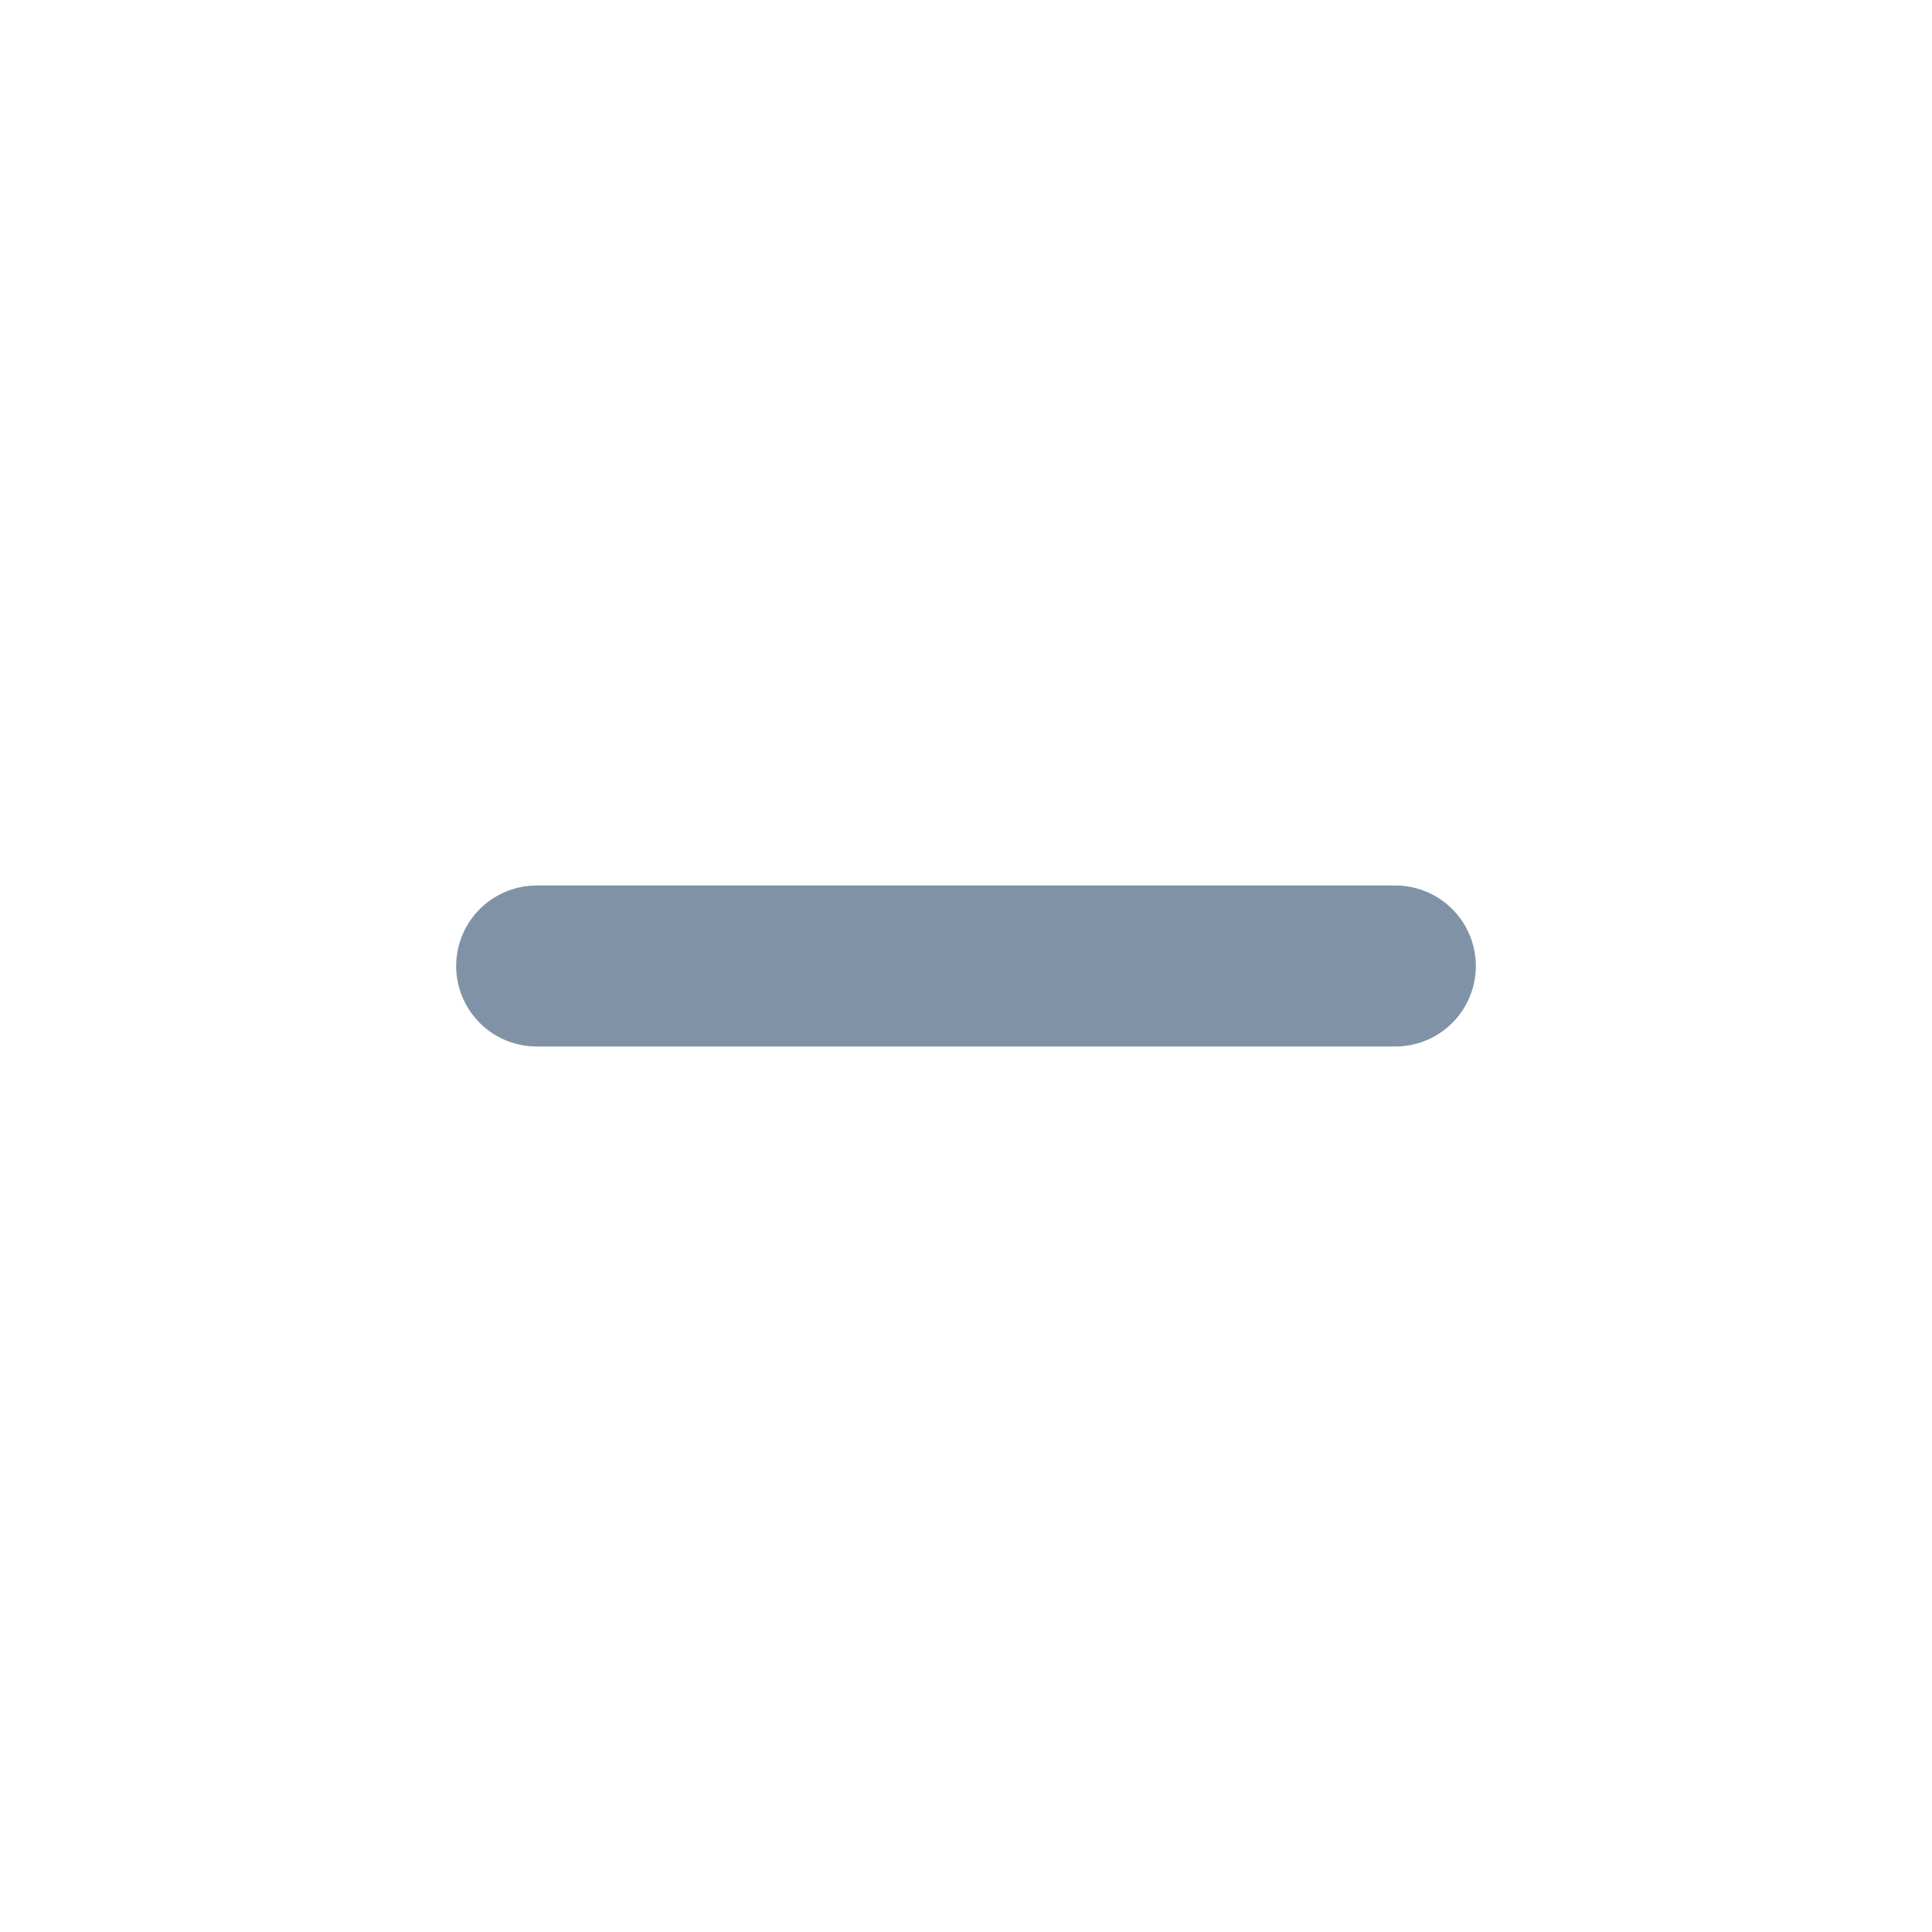
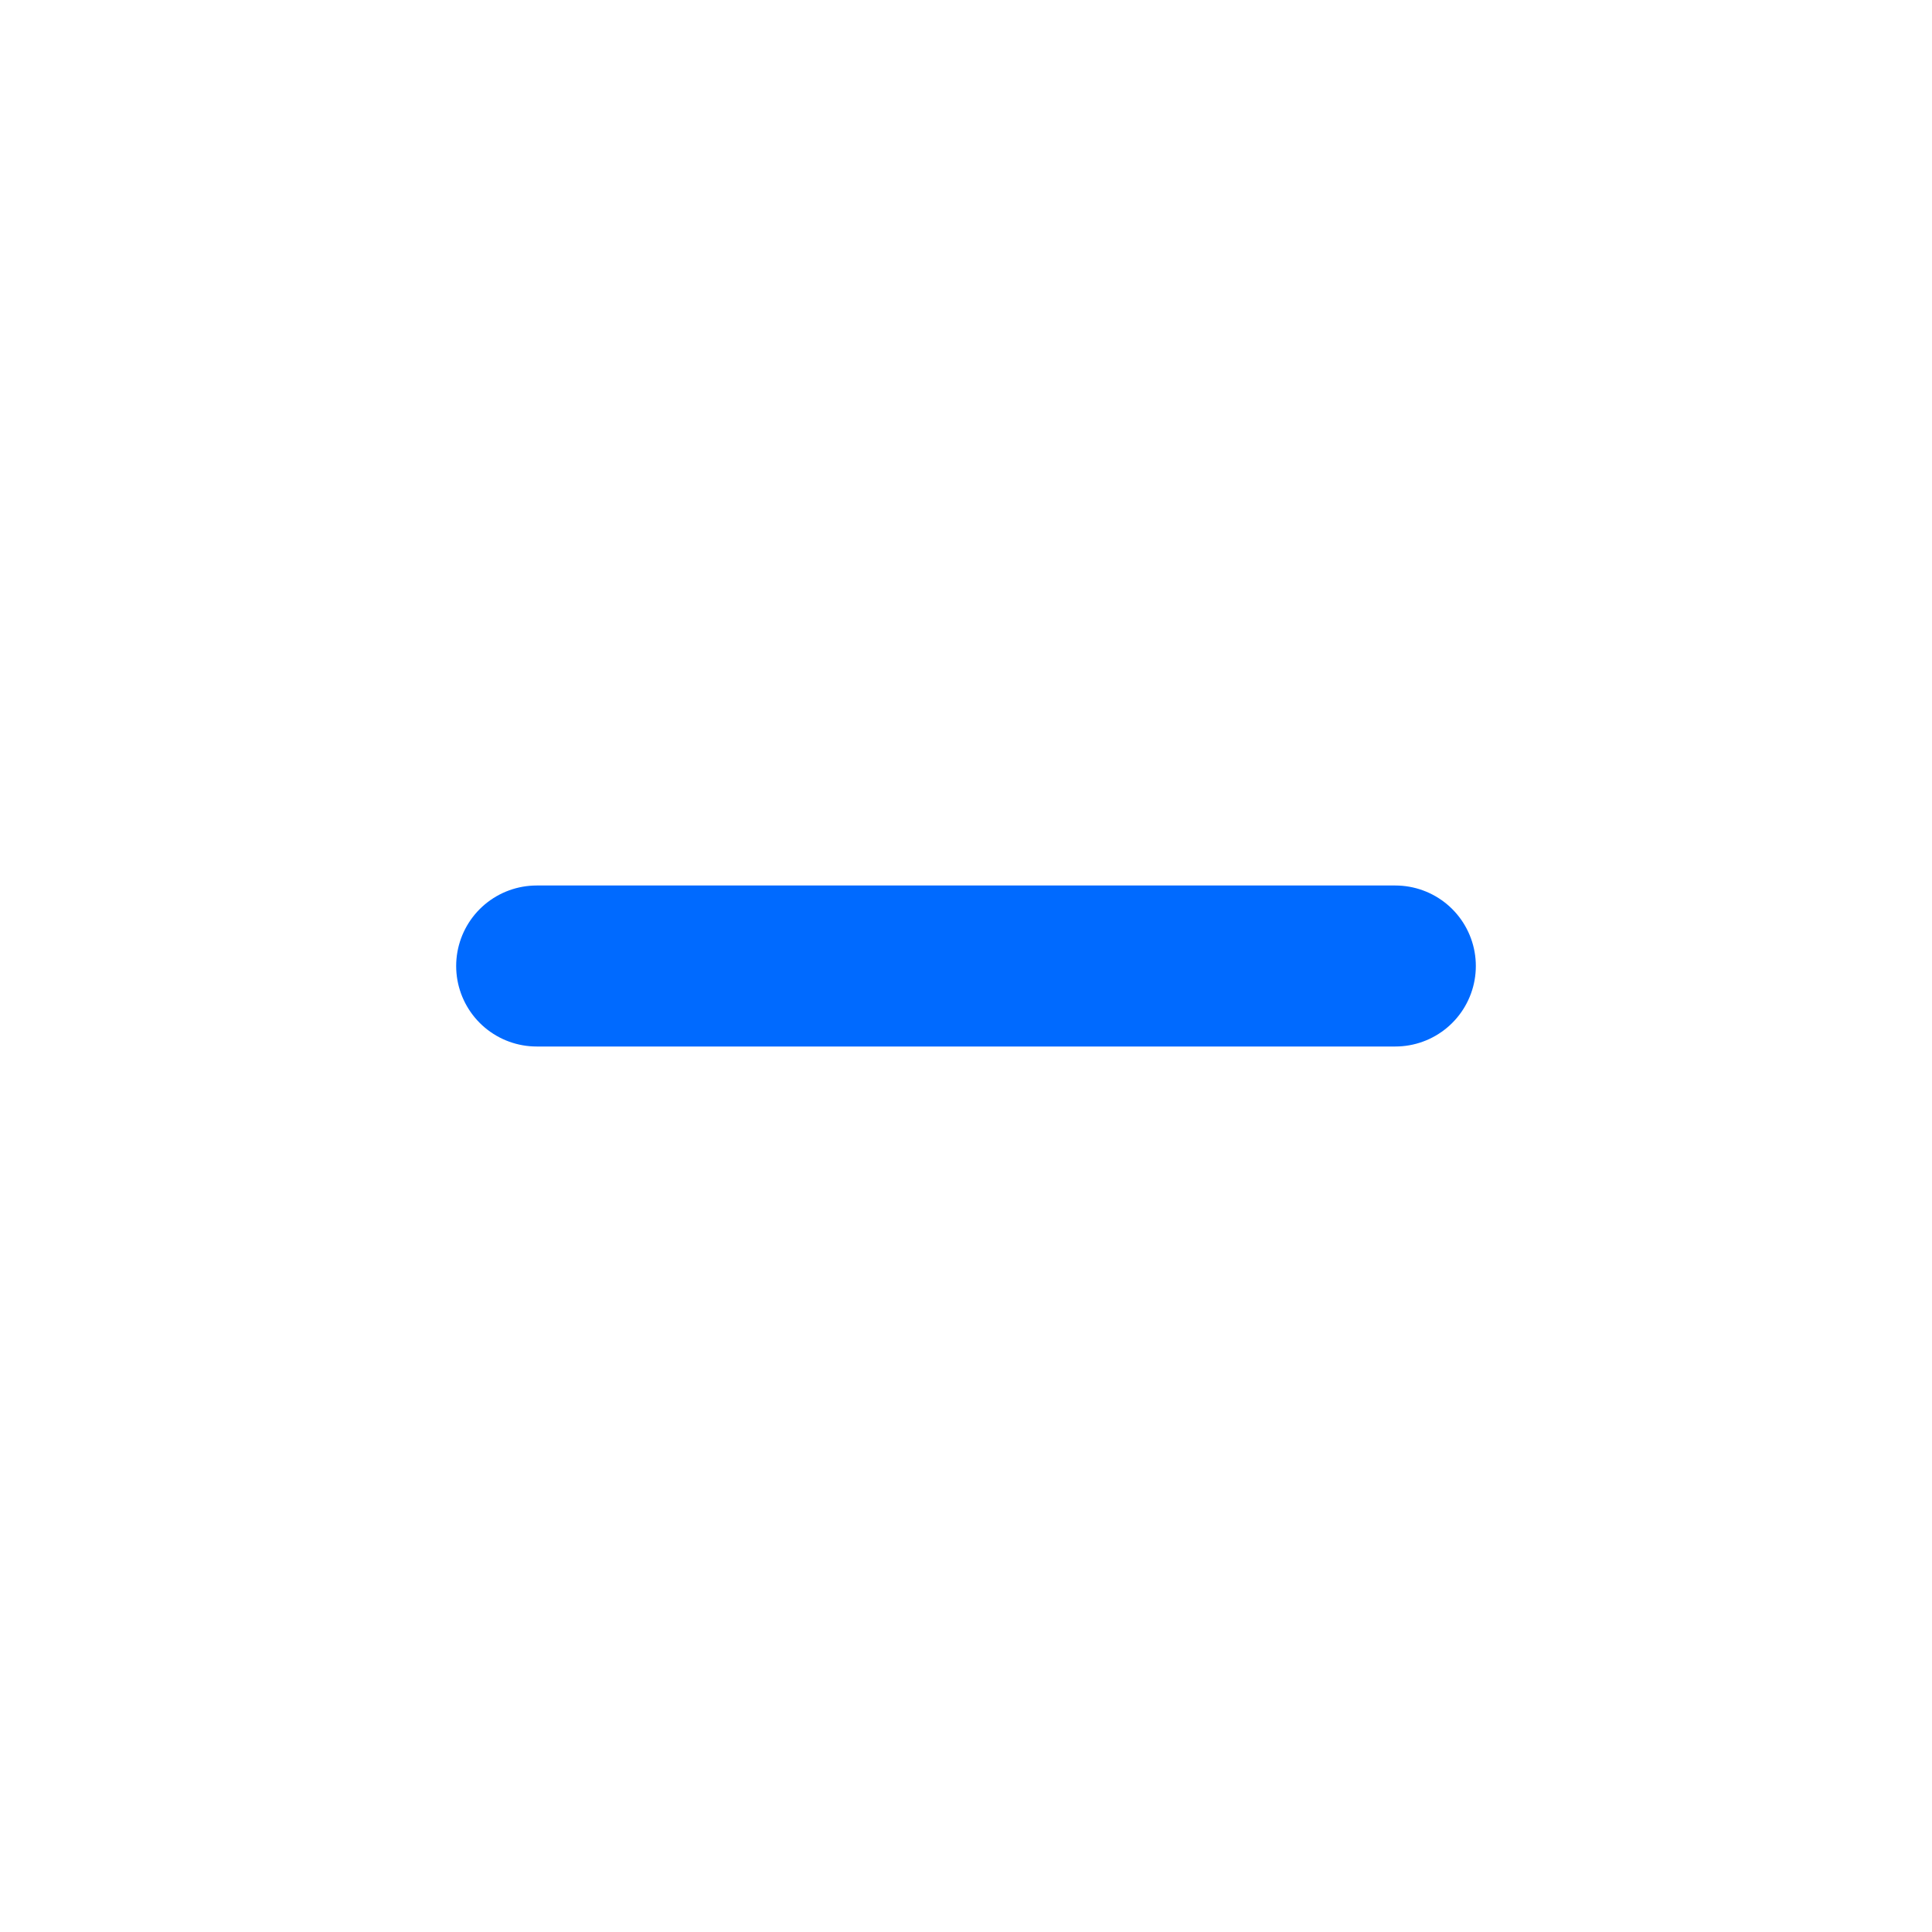
<svg xmlns="http://www.w3.org/2000/svg" width="18" height="18" viewBox="0 0 18 18" fill="none">
-   <path d="M5 9L13 9" stroke="#8093A6" stroke-width="1.5" stroke-linecap="round" stroke-linejoin="round" />
+   <path d="M5 9L13 9" stroke="#006AFF" stroke-width="1.5" stroke-linecap="round" stroke-linejoin="round" />
</svg>
